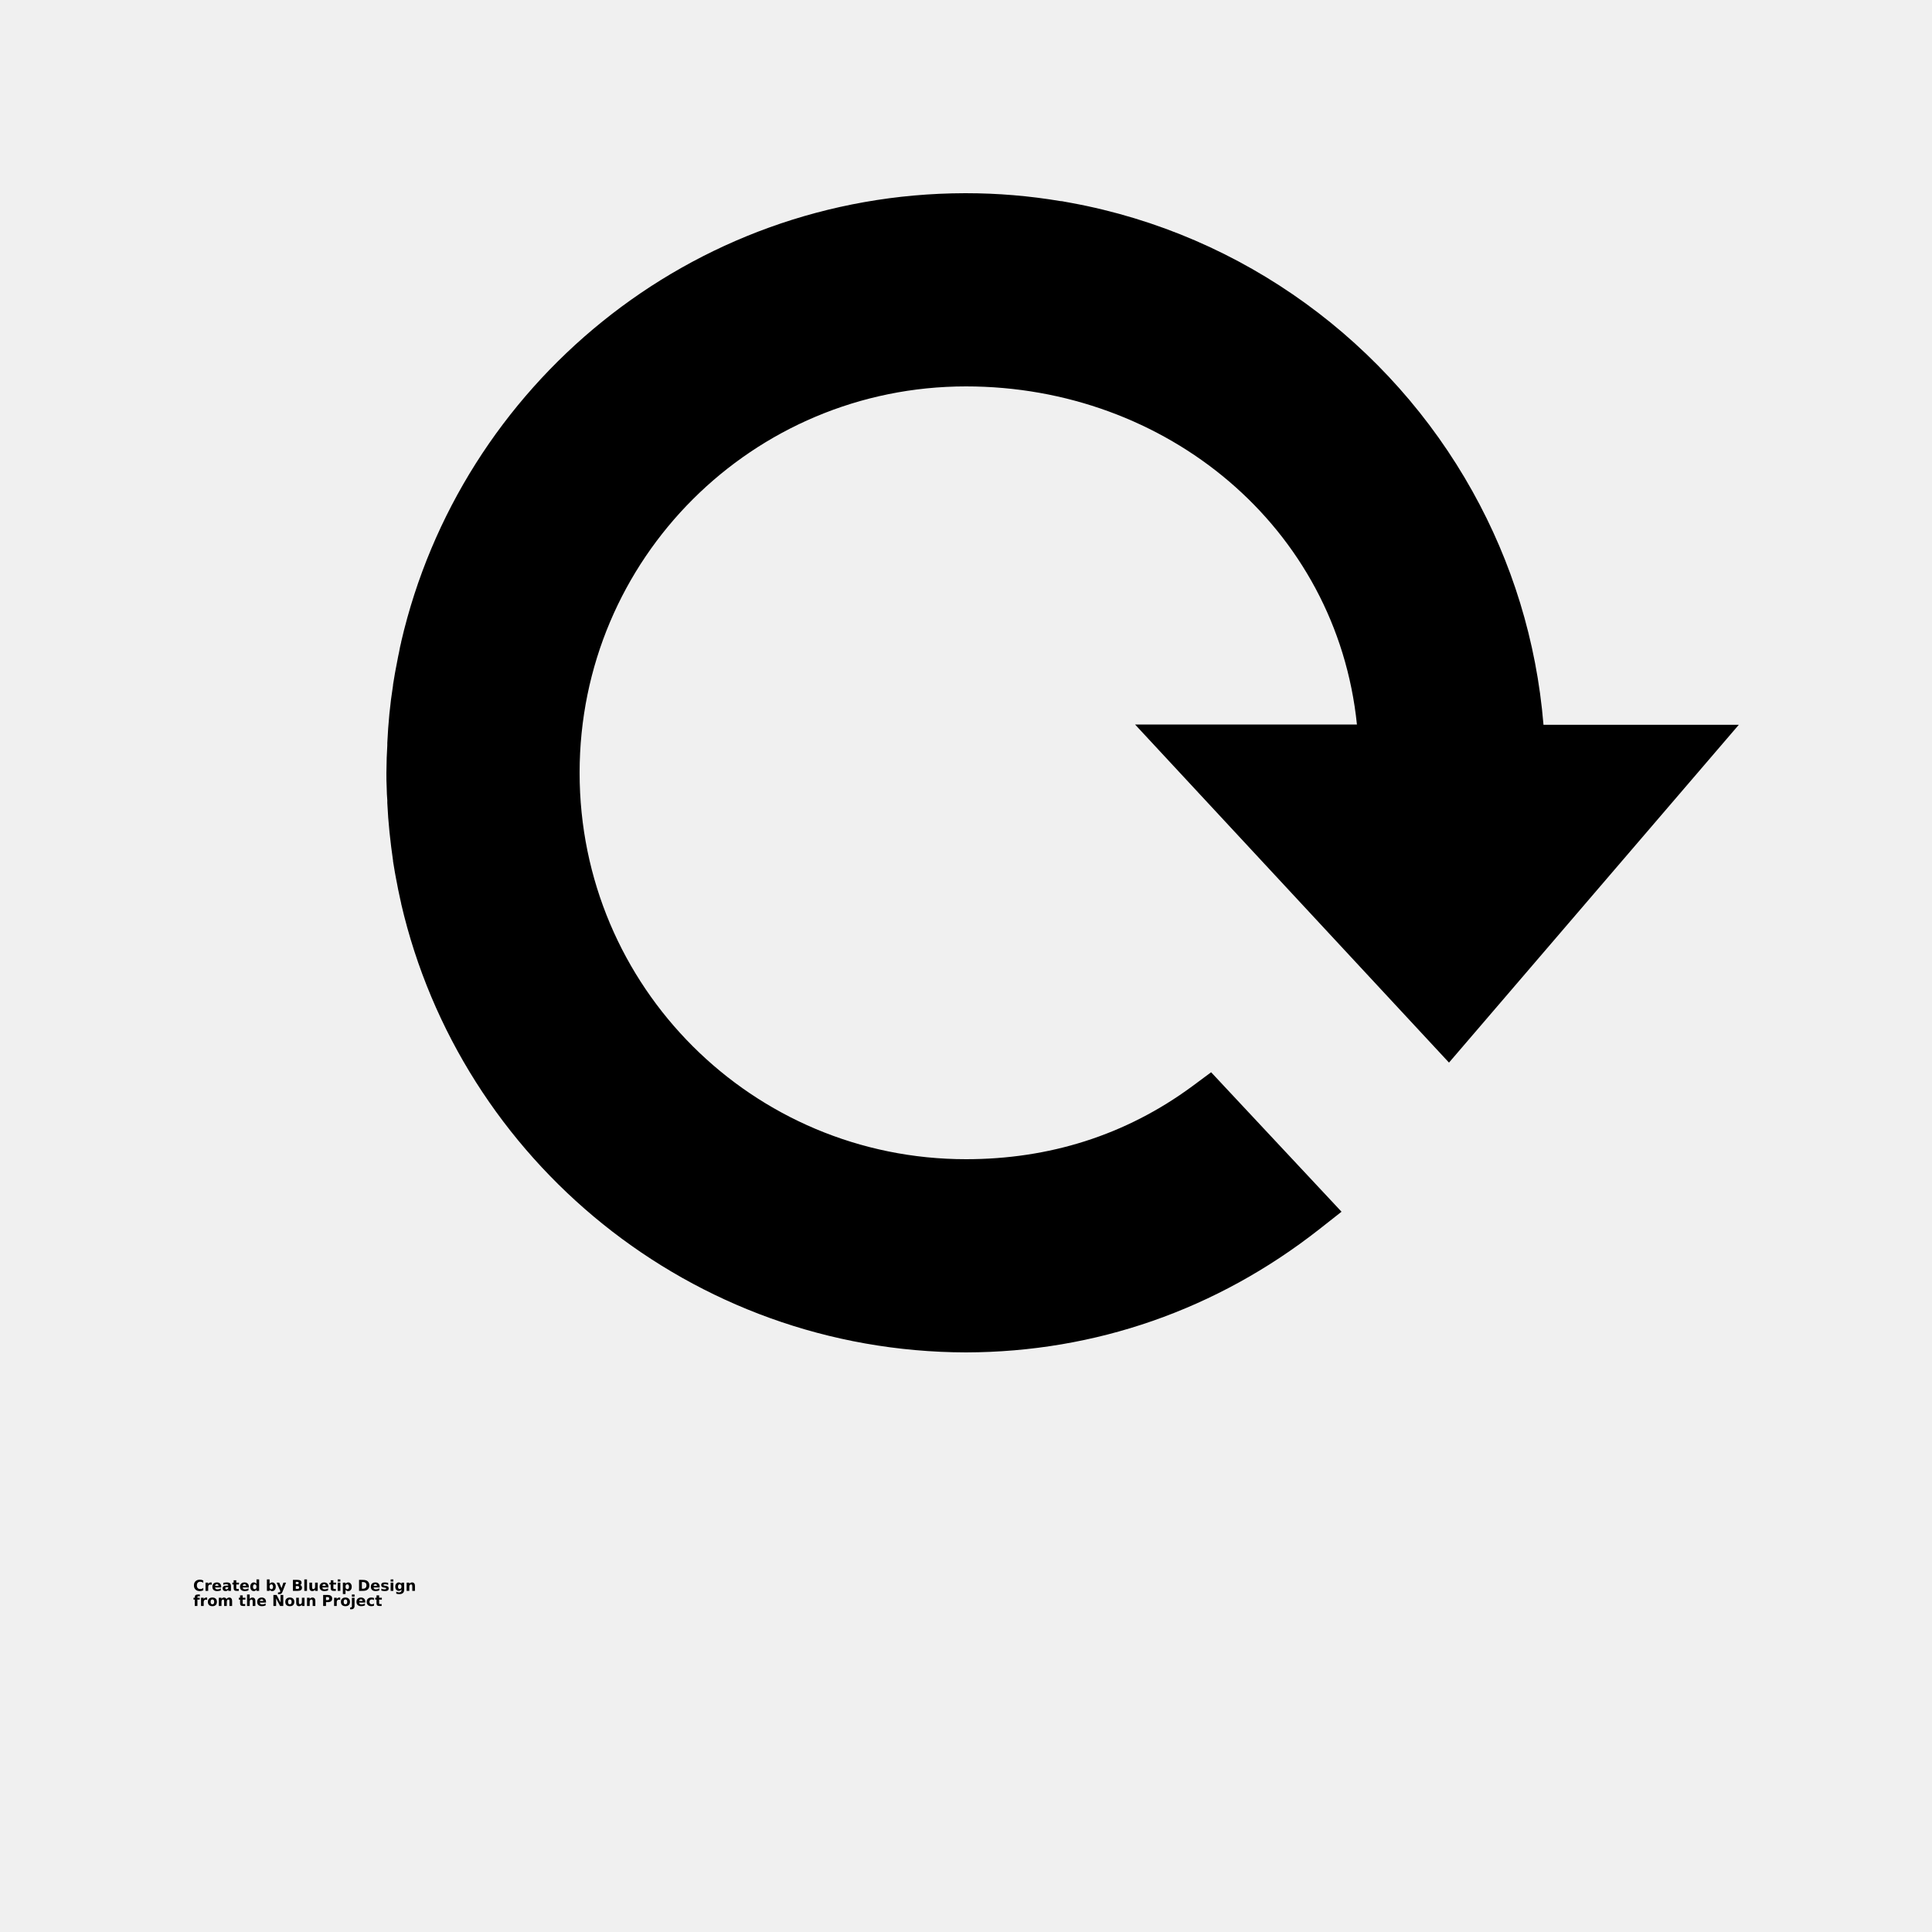
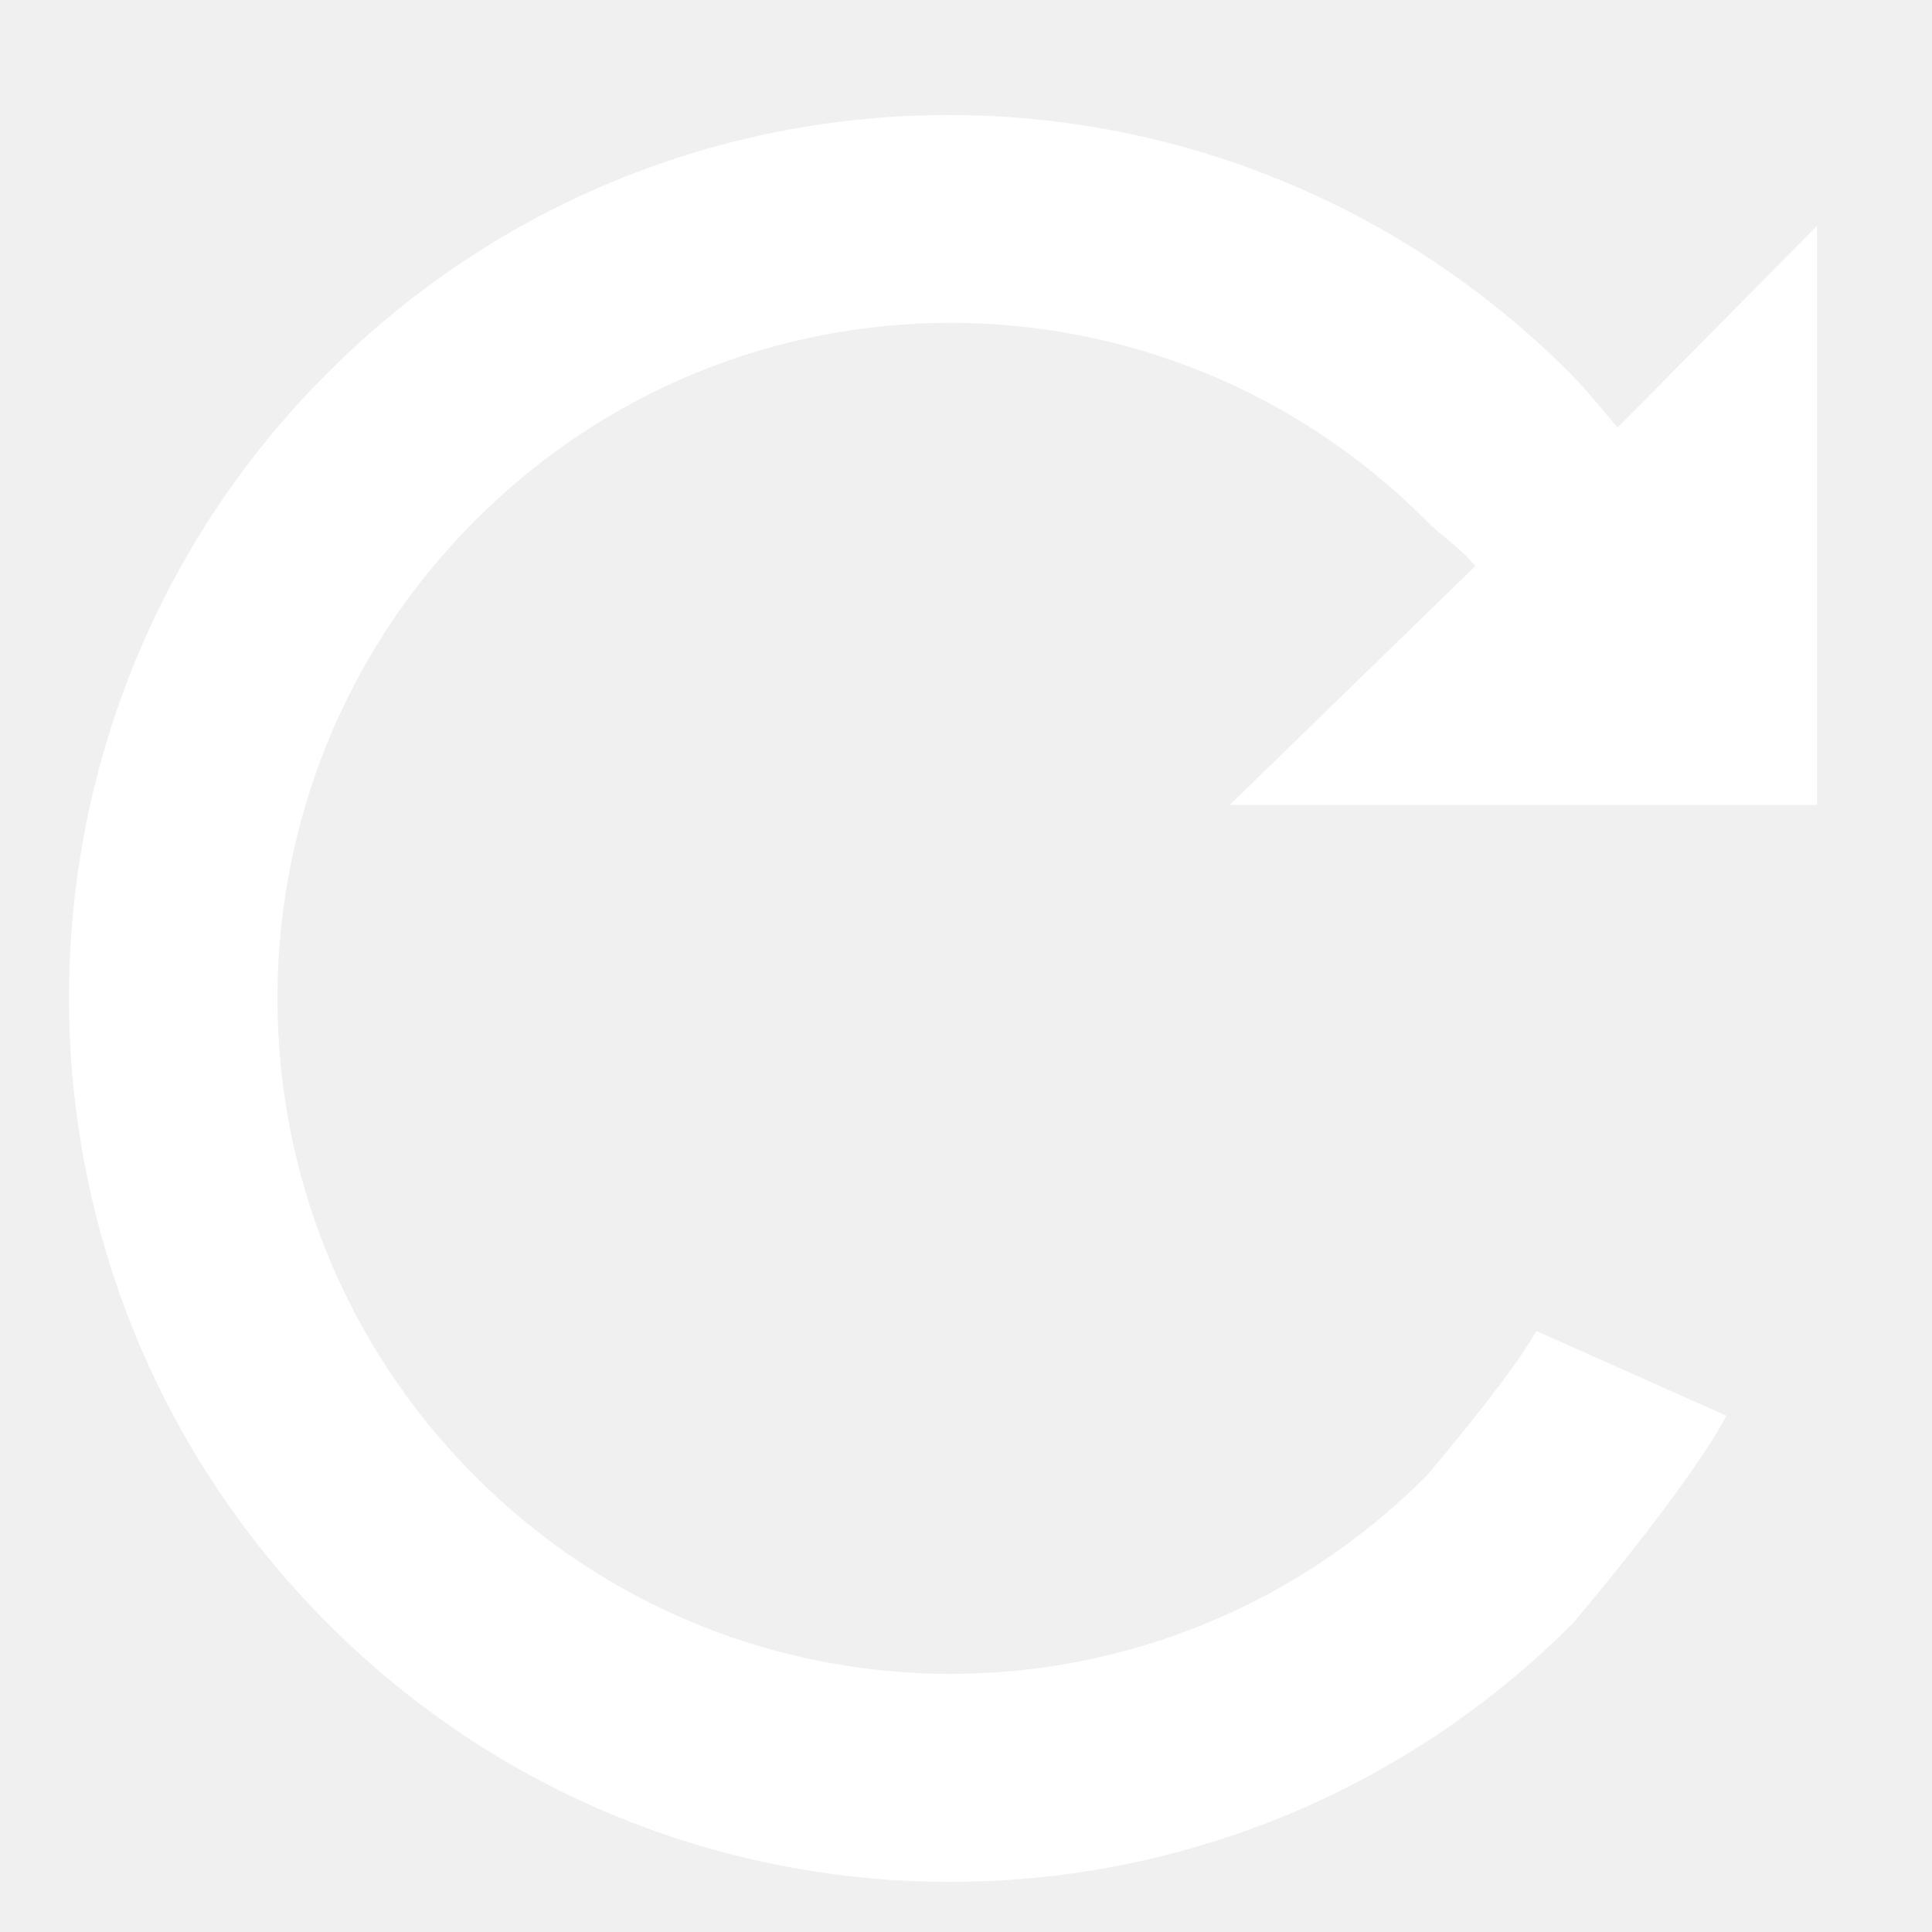
- <svg xmlns="http://www.w3.org/2000/svg" xmlns:xlink="http://www.w3.org/1999/xlink" width="700pt" height="700pt" version="1.1" viewBox="0 0 700 700">
-   <defs>
-     <symbol id="y" overflow="visible">
-       <path d="m3.656-0.219c-0.188 0.094-0.387 0.168-0.594 0.219-0.199 0.051-0.406 0.078-0.625 0.078-0.668 0-1.199-0.18-1.594-0.547-0.387-0.375-0.578-0.879-0.578-1.516 0-0.645 0.191-1.148 0.578-1.516 0.395-0.375 0.926-0.562 1.594-0.562 0.219 0 0.426 0.027 0.625 0.078 0.207 0.055 0.406 0.125 0.594 0.219v0.828c-0.188-0.125-0.375-0.219-0.562-0.281-0.18-0.062-0.371-0.094-0.578-0.094-0.367 0-0.656 0.121-0.875 0.359-0.211 0.23-0.312 0.555-0.312 0.969 0 0.406 0.102 0.73 0.312 0.969 0.219 0.23 0.508 0.344 0.875 0.344 0.207 0 0.398-0.023 0.578-0.078 0.188-0.062 0.375-0.16 0.562-0.297z" />
-     </symbol>
-     <symbol id="c" overflow="visible">
-       <path d="m2.688-2.172c-0.086-0.039-0.168-0.07-0.25-0.094-0.086-0.02-0.168-0.031-0.25-0.031-0.25 0-0.445 0.086-0.578 0.25-0.125 0.156-0.188 0.383-0.188 0.672v1.375h-0.969v-2.984h0.969v0.484c0.113-0.195 0.25-0.336 0.406-0.422 0.164-0.094 0.359-0.141 0.578-0.141h0.109c0.039 0 0.094 0.008 0.156 0.016z" />
-     </symbol>
-     <symbol id="a" overflow="visible">
-       <path d="m3.438-1.5v0.266h-2.234c0.031 0.23 0.113 0.402 0.25 0.516 0.133 0.105 0.328 0.156 0.578 0.156 0.207 0 0.414-0.023 0.625-0.078 0.207-0.062 0.422-0.156 0.641-0.281v0.734c-0.219 0.094-0.445 0.164-0.672 0.203-0.23 0.039-0.453 0.062-0.672 0.062-0.543 0-0.965-0.133-1.266-0.406-0.305-0.281-0.453-0.672-0.453-1.172 0-0.477 0.145-0.859 0.438-1.141 0.301-0.281 0.707-0.422 1.219-0.422 0.469 0 0.844 0.141 1.125 0.422s0.422 0.664 0.422 1.141zm-0.969-0.328c0-0.176-0.059-0.316-0.172-0.422-0.105-0.113-0.242-0.172-0.406-0.172-0.188 0-0.34 0.055-0.453 0.156-0.117 0.105-0.188 0.25-0.219 0.438z" />
-     </symbol>
-     <symbol id="l" overflow="visible">
-       <path d="m1.797-1.344c-0.199 0-0.352 0.039-0.453 0.109-0.094 0.062-0.141 0.164-0.141 0.297 0 0.117 0.035 0.211 0.109 0.281 0.082 0.062 0.195 0.094 0.344 0.094 0.176 0 0.328-0.062 0.453-0.188s0.188-0.285 0.188-0.484v-0.109zm1.469-0.359v1.703h-0.969v-0.438c-0.125 0.18-0.273 0.309-0.438 0.391-0.156 0.082-0.352 0.125-0.578 0.125-0.312 0-0.57-0.086-0.766-0.266-0.188-0.188-0.281-0.422-0.281-0.703 0-0.352 0.117-0.613 0.359-0.781 0.238-0.164 0.617-0.25 1.141-0.25h0.562v-0.062c0-0.156-0.062-0.266-0.188-0.328-0.117-0.07-0.297-0.109-0.547-0.109-0.211 0-0.402 0.023-0.578 0.062-0.18 0.043-0.34 0.102-0.484 0.172v-0.719c0.195-0.051 0.398-0.086 0.609-0.109 0.207-0.031 0.414-0.047 0.625-0.047 0.539 0 0.93 0.109 1.172 0.328 0.238 0.211 0.359 0.555 0.359 1.031z" />
-     </symbol>
-     <symbol id="b" overflow="visible">
-       <path d="m1.5-3.844v0.859h0.984v0.672h-0.984v1.281c0 0.137 0.023 0.23 0.078 0.281 0.062 0.043 0.176 0.062 0.344 0.062h0.484v0.688h-0.812c-0.387 0-0.656-0.078-0.812-0.234s-0.234-0.422-0.234-0.797v-1.281h-0.469v-0.672h0.469v-0.859z" />
-     </symbol>
-     <symbol id="k" overflow="visible">
-       <path d="m2.5-2.547v-1.609h0.953v4.156h-0.953v-0.438c-0.137 0.18-0.281 0.309-0.438 0.391-0.156 0.082-0.34 0.125-0.547 0.125-0.375 0-0.684-0.145-0.922-0.438-0.23-0.289-0.344-0.672-0.344-1.141 0-0.457 0.113-0.832 0.344-1.125 0.238-0.289 0.547-0.438 0.922-0.438 0.195 0 0.375 0.043 0.531 0.125 0.164 0.086 0.316 0.215 0.453 0.391zm-0.641 1.938c0.207 0 0.363-0.07 0.469-0.219 0.113-0.156 0.172-0.379 0.172-0.672 0-0.281-0.059-0.492-0.172-0.641-0.105-0.156-0.262-0.234-0.469-0.234-0.199 0-0.355 0.078-0.469 0.234-0.105 0.148-0.156 0.359-0.156 0.641 0 0.293 0.051 0.516 0.156 0.672 0.113 0.148 0.27 0.219 0.469 0.219z" />
-     </symbol>
-     <symbol id="j" overflow="visible">
-       <path d="m2.047-0.609c0.207 0 0.363-0.07 0.469-0.219 0.113-0.156 0.172-0.379 0.172-0.672 0-0.281-0.059-0.492-0.172-0.641-0.105-0.156-0.262-0.234-0.469-0.234-0.199 0-0.355 0.078-0.469 0.234-0.105 0.148-0.156 0.359-0.156 0.641 0 0.293 0.051 0.516 0.156 0.672 0.113 0.148 0.27 0.219 0.469 0.219zm-0.625-1.938c0.125-0.176 0.266-0.305 0.422-0.391 0.164-0.082 0.352-0.125 0.562-0.125 0.363 0 0.664 0.148 0.906 0.438 0.238 0.293 0.359 0.668 0.359 1.125 0 0.469-0.121 0.852-0.359 1.141-0.242 0.293-0.543 0.438-0.906 0.438-0.211 0-0.398-0.043-0.562-0.125-0.156-0.082-0.297-0.211-0.422-0.391v0.438h-0.969v-4.156h0.969z" />
-     </symbol>
-     <symbol id="i" overflow="visible">
-       <path d="m0.062-2.984h0.953l0.812 2.016 0.688-2.016h0.953l-1.266 3.266c-0.125 0.332-0.273 0.566-0.438 0.703-0.168 0.133-0.391 0.203-0.672 0.203h-0.547v-0.641h0.297c0.164 0 0.285-0.027 0.359-0.078 0.07-0.055 0.129-0.141 0.172-0.266l0.031-0.094z" />
-     </symbol>
-     <symbol id="h" overflow="visible">
-       <path d="m2.094-2.438c0.164 0 0.289-0.035 0.375-0.109 0.082-0.07 0.125-0.176 0.125-0.312 0-0.145-0.043-0.25-0.125-0.312-0.086-0.07-0.211-0.109-0.375-0.109h-0.562v0.844zm0.047 1.734c0.195 0 0.348-0.039 0.453-0.125 0.102-0.094 0.156-0.223 0.156-0.391 0-0.176-0.055-0.305-0.156-0.391-0.094-0.094-0.246-0.141-0.453-0.141h-0.609v1.047zm0.953-1.438c0.219 0.074 0.383 0.199 0.5 0.375 0.125 0.168 0.188 0.375 0.188 0.625 0 0.387-0.133 0.672-0.391 0.859-0.262 0.188-0.656 0.281-1.188 0.281h-1.703v-3.984h1.547c0.551 0 0.953 0.086 1.203 0.25 0.25 0.168 0.375 0.434 0.375 0.797 0 0.199-0.047 0.367-0.141 0.5-0.094 0.137-0.227 0.234-0.391 0.297z" />
-     </symbol>
-     <symbol id="x" overflow="visible">
-       <path d="m0.453-4.156h0.969v4.156h-0.969z" />
-     </symbol>
-     <symbol id="g" overflow="visible">
-       <path d="m0.422-1.172v-1.812h0.969v0.297 0.609 0.484c0 0.242 0.004 0.418 0.016 0.531 0.008 0.105 0.031 0.18 0.062 0.219 0.039 0.062 0.094 0.117 0.156 0.156 0.062 0.031 0.133 0.047 0.219 0.047 0.195 0 0.352-0.078 0.469-0.234 0.113-0.156 0.172-0.367 0.172-0.641v-1.469h0.953v2.984h-0.953v-0.438c-0.148 0.18-0.305 0.309-0.469 0.391-0.156 0.082-0.336 0.125-0.531 0.125-0.344 0-0.609-0.102-0.797-0.312-0.18-0.219-0.266-0.531-0.266-0.938z" />
-     </symbol>
-     <symbol id="f" overflow="visible">
-       <path d="m0.453-2.984h0.969v2.984h-0.969zm0-1.172h0.969v0.781h-0.969z" />
-     </symbol>
-     <symbol id="w" overflow="visible">
-       <path d="m1.422-0.438v1.578h-0.969v-4.125h0.969v0.438c0.125-0.176 0.266-0.305 0.422-0.391 0.164-0.082 0.352-0.125 0.562-0.125 0.363 0 0.664 0.148 0.906 0.438 0.238 0.293 0.359 0.668 0.359 1.125 0 0.469-0.121 0.852-0.359 1.141-0.242 0.293-0.543 0.438-0.906 0.438-0.211 0-0.398-0.043-0.562-0.125-0.156-0.082-0.297-0.211-0.422-0.391zm0.625-1.938c-0.199 0-0.355 0.078-0.469 0.234-0.105 0.148-0.156 0.359-0.156 0.641 0 0.293 0.051 0.516 0.156 0.672 0.113 0.148 0.27 0.219 0.469 0.219 0.207 0 0.363-0.07 0.469-0.219 0.113-0.156 0.172-0.379 0.172-0.672 0-0.281-0.059-0.492-0.172-0.641-0.105-0.156-0.262-0.234-0.469-0.234z" />
-     </symbol>
-     <symbol id="v" overflow="visible">
-       <path d="m1.531-3.203v2.422h0.375c0.414 0 0.734-0.102 0.953-0.312 0.219-0.207 0.328-0.508 0.328-0.906 0-0.395-0.109-0.691-0.328-0.891-0.219-0.207-0.539-0.312-0.953-0.312zm-1.031-0.781h1.094c0.602 0 1.051 0.043 1.344 0.125 0.301 0.086 0.555 0.23 0.766 0.438 0.188 0.188 0.32 0.402 0.406 0.641 0.094 0.23 0.141 0.492 0.141 0.781 0 0.305-0.047 0.574-0.141 0.812-0.086 0.23-0.219 0.438-0.406 0.625-0.219 0.199-0.48 0.344-0.781 0.438-0.293 0.086-0.734 0.125-1.328 0.125h-1.094z" />
-     </symbol>
-     <symbol id="u" overflow="visible">
-       <path d="m2.797-2.891v0.719c-0.211-0.082-0.406-0.145-0.594-0.188-0.188-0.039-0.371-0.062-0.547-0.062-0.18 0-0.312 0.023-0.406 0.062-0.086 0.043-0.125 0.109-0.125 0.203 0 0.086 0.031 0.148 0.094 0.188 0.07 0.043 0.195 0.074 0.375 0.094l0.156 0.016c0.488 0.062 0.816 0.168 0.984 0.312 0.176 0.137 0.266 0.359 0.266 0.672s-0.121 0.555-0.359 0.719c-0.23 0.156-0.578 0.234-1.047 0.234-0.199 0-0.406-0.016-0.625-0.047-0.211-0.031-0.422-0.078-0.641-0.141v-0.719c0.188 0.086 0.379 0.152 0.578 0.203 0.207 0.043 0.414 0.062 0.625 0.062 0.188 0 0.328-0.023 0.422-0.078 0.094-0.051 0.141-0.125 0.141-0.219s-0.039-0.16-0.109-0.203c-0.062-0.039-0.188-0.07-0.375-0.094l-0.172-0.016c-0.43-0.051-0.73-0.148-0.906-0.297-0.168-0.145-0.25-0.363-0.25-0.656 0-0.32 0.109-0.555 0.328-0.703 0.219-0.156 0.551-0.234 1-0.234 0.176 0 0.359 0.016 0.547 0.047 0.195 0.023 0.41 0.062 0.641 0.125z" />
-     </symbol>
-     <symbol id="t" overflow="visible">
-       <path d="m2.5-0.5c-0.137 0.168-0.281 0.293-0.438 0.375-0.156 0.086-0.34 0.125-0.547 0.125-0.367 0-0.668-0.141-0.906-0.422-0.242-0.289-0.359-0.66-0.359-1.109 0-0.445 0.117-0.812 0.359-1.094 0.238-0.289 0.539-0.438 0.906-0.438 0.207 0 0.391 0.043 0.547 0.125 0.156 0.086 0.301 0.215 0.438 0.391v-0.438h0.953v2.688c0 0.477-0.152 0.844-0.453 1.094-0.305 0.258-0.746 0.391-1.328 0.391-0.18 0-0.355-0.016-0.531-0.047-0.18-0.031-0.355-0.078-0.531-0.141v-0.734c0.164 0.094 0.328 0.16 0.484 0.203 0.164 0.051 0.332 0.078 0.5 0.078 0.312 0 0.539-0.07 0.688-0.203 0.145-0.137 0.219-0.348 0.219-0.641zm-0.641-1.875c-0.199 0-0.355 0.074-0.469 0.219-0.105 0.148-0.156 0.355-0.156 0.625 0 0.273 0.051 0.48 0.156 0.625 0.113 0.148 0.27 0.219 0.469 0.219 0.195 0 0.352-0.07 0.469-0.219 0.113-0.145 0.172-0.352 0.172-0.625 0-0.27-0.059-0.477-0.172-0.625-0.117-0.145-0.273-0.219-0.469-0.219z" />
-     </symbol>
-     <symbol id="e" overflow="visible">
-       <path d="m3.469-1.828v1.828h-0.969v-1.391c0-0.258-0.008-0.438-0.016-0.531-0.012-0.102-0.031-0.176-0.062-0.219-0.031-0.062-0.086-0.109-0.156-0.141-0.062-0.039-0.133-0.062-0.203-0.062-0.211 0-0.371 0.078-0.484 0.234-0.105 0.156-0.156 0.371-0.156 0.641v1.469h-0.969v-2.984h0.969v0.438c0.133-0.176 0.285-0.305 0.453-0.391 0.164-0.082 0.344-0.125 0.531-0.125 0.344 0 0.602 0.109 0.781 0.328 0.188 0.211 0.281 0.512 0.281 0.906z" />
-     </symbol>
-     <symbol id="s" overflow="visible">
-       <path d="m2.422-4.156v0.625h-0.516c-0.137 0-0.234 0.027-0.297 0.078-0.055 0.055-0.078 0.137-0.078 0.25v0.219h0.828v0.672h-0.828v2.312h-0.953v-2.312h-0.469v-0.672h0.469v-0.219c0-0.32 0.086-0.562 0.266-0.719 0.188-0.156 0.473-0.234 0.859-0.234z" />
-     </symbol>
-     <symbol id="d" overflow="visible">
-       <path d="m1.875-2.375c-0.211 0-0.371 0.078-0.484 0.234-0.105 0.148-0.156 0.359-0.156 0.641 0 0.293 0.051 0.516 0.156 0.672 0.113 0.148 0.273 0.219 0.484 0.219 0.207 0 0.367-0.07 0.484-0.219 0.113-0.156 0.172-0.379 0.172-0.672 0-0.281-0.059-0.492-0.172-0.641-0.117-0.156-0.277-0.234-0.484-0.234zm0-0.688c0.52 0 0.922 0.141 1.203 0.422 0.289 0.273 0.438 0.652 0.438 1.141 0 0.5-0.148 0.891-0.438 1.172-0.281 0.273-0.684 0.406-1.203 0.406-0.512 0-0.914-0.133-1.203-0.406-0.293-0.281-0.438-0.672-0.438-1.172 0-0.488 0.145-0.867 0.438-1.141 0.289-0.281 0.691-0.422 1.203-0.422z" />
-     </symbol>
-     <symbol id="r" overflow="visible">
-       <path d="m3.234-2.5c0.113-0.176 0.254-0.312 0.422-0.406 0.164-0.102 0.352-0.156 0.562-0.156 0.332 0 0.586 0.109 0.766 0.328 0.188 0.211 0.281 0.512 0.281 0.906v1.828h-0.969v-1.562c0.008-0.02 0.016-0.039 0.016-0.062v-0.109c0-0.219-0.031-0.375-0.094-0.469s-0.164-0.141-0.297-0.141c-0.188 0-0.336 0.078-0.438 0.234-0.094 0.148-0.141 0.359-0.141 0.641v1.469h-0.969v-1.562c0-0.332-0.031-0.547-0.094-0.641-0.055-0.094-0.152-0.141-0.297-0.141-0.18 0-0.32 0.078-0.422 0.234-0.094 0.148-0.141 0.359-0.141 0.641v1.469h-0.969v-2.984h0.969v0.438c0.113-0.176 0.242-0.305 0.391-0.391 0.156-0.082 0.328-0.125 0.516-0.125 0.207 0 0.391 0.055 0.547 0.156 0.156 0.094 0.273 0.23 0.359 0.406z" />
-     </symbol>
-     <symbol id="q" overflow="visible">
-       <path d="m3.469-1.828v1.828h-0.969v-1.391c0-0.258-0.008-0.438-0.016-0.531-0.012-0.102-0.031-0.176-0.062-0.219-0.031-0.062-0.086-0.109-0.156-0.141-0.062-0.039-0.133-0.062-0.203-0.062-0.211 0-0.371 0.078-0.484 0.234-0.105 0.156-0.156 0.371-0.156 0.641v1.469h-0.969v-4.156h0.969v1.609c0.133-0.176 0.285-0.305 0.453-0.391 0.164-0.082 0.344-0.125 0.531-0.125 0.344 0 0.602 0.109 0.781 0.328 0.188 0.211 0.281 0.512 0.281 0.906z" />
-     </symbol>
-     <symbol id="p" overflow="visible">
-       <path d="m0.5-3.984h1.156l1.438 2.734v-2.734h0.984v3.984h-1.156l-1.438-2.734v2.734h-0.984z" />
-     </symbol>
-     <symbol id="o" overflow="visible">
-       <path d="m0.5-3.984h1.703c0.508 0 0.898 0.117 1.172 0.344 0.27 0.219 0.406 0.539 0.406 0.953 0 0.418-0.137 0.742-0.406 0.969-0.273 0.219-0.664 0.328-1.172 0.328h-0.672v1.391h-1.031zm1.031 0.75v1.109h0.562c0.195 0 0.348-0.047 0.453-0.141 0.113-0.102 0.172-0.242 0.172-0.422 0-0.176-0.059-0.312-0.172-0.406-0.105-0.094-0.258-0.141-0.453-0.141z" />
-     </symbol>
-     <symbol id="n" overflow="visible">
-       <path d="m0.453-2.984h0.969v2.938c0 0.395-0.102 0.695-0.297 0.906-0.188 0.219-0.465 0.328-0.828 0.328h-0.484v-0.641h0.172c0.176 0 0.297-0.043 0.359-0.125 0.07-0.074 0.109-0.23 0.109-0.469zm0-1.172h0.969v0.781h-0.969z" />
-     </symbol>
-     <symbol id="m" overflow="visible">
-       <path d="m2.875-2.891v0.766c-0.125-0.082-0.258-0.145-0.391-0.188-0.137-0.039-0.273-0.062-0.406-0.062-0.273 0-0.48 0.078-0.625 0.234-0.148 0.156-0.219 0.371-0.219 0.641 0 0.281 0.07 0.5 0.219 0.656 0.145 0.156 0.352 0.234 0.625 0.234 0.145 0 0.285-0.02 0.422-0.062 0.133-0.039 0.258-0.109 0.375-0.203v0.781c-0.148 0.062-0.297 0.102-0.453 0.125-0.156 0.031-0.312 0.047-0.469 0.047-0.543 0-0.965-0.133-1.266-0.406-0.305-0.281-0.453-0.672-0.453-1.172 0-0.488 0.148-0.867 0.453-1.141 0.301-0.281 0.723-0.422 1.266-0.422 0.156 0 0.312 0.016 0.469 0.047 0.156 0.023 0.305 0.062 0.453 0.125z" />
-     </symbol>
-   </defs>
-   <g>
-     <path d="m525 385 105-122.39h-70.766c-2.516-30.516-11.484-59.062-25.703-84.547-29.969-53.812-82.906-93.078-145.47-104.56-0.766-0.109-1.641-0.328-2.406-0.438-0.547-0.109-0.984-0.219-1.531-0.219-11.047-1.859-22.531-2.844-34.125-2.844h-0.438c-99.422 0.219-182.66 69.562-204.2 162.53v0.109c-0.328 1.203-0.547 2.406-0.766 3.609-0.109 0.547-0.219 0.984-0.328 1.531-0.109 0.766-0.328 1.531-0.438 2.297-0.219 0.984-0.328 1.859-0.547 2.844-0.109 0.438-0.109 0.766-0.219 1.203l-0.656 3.938v0.219c-1.094 6.891-1.75 13.891-2.078 20.891v0.875c-0.109 1.531-0.109 2.953-0.219 4.484 0 1.75-0.109 3.609-0.109 5.469s0 3.609 0.109 5.469c0 1.531 0.109 2.953 0.219 4.484v0.984c0.328 7.109 1.094 14.109 2.078 20.891v0.219l0.656 3.938c0.109 0.438 0.109 0.766 0.219 1.203 0.219 0.984 0.328 1.969 0.547 2.844 0.109 0.766 0.328 1.531 0.438 2.297 0.109 0.547 0.219 1.094 0.328 1.531 0.219 1.203 0.547 2.406 0.766 3.5v0.109c21.547 92.969 105.11 162.31 204.64 162.53 46.922-0.109 90.891-15.531 127.86-44.516l8.203-6.453-47.25-50.531-6.781 5.031c-24.172 17.828-51.953 26.469-82.031 26.469-77.219 0-140-62.344-140-140s62.781-140 140-140c72.625 0 134.31 50.969 141.64 122.5h-80.391z" />
-     <use x="70" y="576.406" xlink:href="#y" />
-     <use x="74.012" y="576.406" xlink:href="#c" />
-     <use x="76.711" y="576.406" xlink:href="#a" />
-     <use x="80.418" y="576.406" xlink:href="#l" />
-     <use x="84.109" y="576.406" xlink:href="#b" />
-     <use x="86.723" y="576.406" xlink:href="#a" />
-     <use x="90.434" y="576.406" xlink:href="#k" />
-     <use x="96.25" y="576.406" xlink:href="#j" />
-     <use x="100.168" y="576.406" xlink:href="#i" />
-     <use x="105.637" y="576.406" xlink:href="#h" />
-     <use x="109.805" y="576.406" xlink:href="#x" />
-     <use x="111.68" y="576.406" xlink:href="#g" />
-     <use x="115.57" y="576.406" xlink:href="#a" />
-     <use x="119.281" y="576.406" xlink:href="#b" />
-     <use x="121.895" y="576.406" xlink:href="#f" />
-     <use x="123.77" y="576.406" xlink:href="#w" />
-     <use x="129.586" y="576.406" xlink:href="#v" />
-     <use x="134.129" y="576.406" xlink:href="#a" />
-     <use x="137.836" y="576.406" xlink:href="#u" />
-     <use x="141.09" y="576.406" xlink:href="#f" />
-     <use x="142.965" y="576.406" xlink:href="#t" />
-     <use x="146.879" y="576.406" xlink:href="#e" />
-     <use x="70" y="581.875" xlink:href="#s" />
-     <use x="72.379" y="581.875" xlink:href="#c" />
-     <use x="75.078" y="581.875" xlink:href="#d" />
-     <use x="78.832" y="581.875" xlink:href="#r" />
-     <use x="86.438" y="581.875" xlink:href="#b" />
-     <use x="89.051" y="581.875" xlink:href="#q" />
-     <use x="92.941" y="581.875" xlink:href="#a" />
-     <use x="98.555" y="581.875" xlink:href="#p" />
-     <use x="103.133" y="581.875" xlink:href="#d" />
-     <use x="106.891" y="581.875" xlink:href="#g" />
-     <use x="110.785" y="581.875" xlink:href="#e" />
-     <use x="116.582" y="581.875" xlink:href="#o" />
-     <use x="120.59" y="581.875" xlink:href="#c" />
-     <use x="123.285" y="581.875" xlink:href="#d" />
-     <use x="127.043" y="581.875" xlink:href="#n" />
-     <use x="128.918" y="581.875" xlink:href="#a" />
-     <use x="132.625" y="581.875" xlink:href="#m" />
-     <use x="135.867" y="581.875" xlink:href="#b" />
+ <svg xmlns="http://www.w3.org/2000/svg" version="1.1" baseProfile="tiny" width="42" height="42" xml:space="preserve">
+   <rect id="backgroundrect" width="100%" height="100%" x="0" y="0" fill="none" stroke="none" />
+   <g class="currentLayer" style="">
+     <path d="M26.731,17.5H39.5V4.91l-4.335,4.385c-0.34-0.399-0.651-0.79-1.021-1.17c-7.48-7.5-19.572-7.5-27.042,0  c-7.479,7.5-7.465,19.661,0.015,27.161c7.471,7.5,19.597,7.5,27.078,0c0,0,2.505-2.939,3.334-4.51l-4.129-1.84  c-0.609,1.068-2.39,3.148-2.39,3.148c-5.719,5.74-14.979,5.74-20.689,0c-5.72-5.729-5.719-15.031,0-20.761  c5.71-5.74,14.971-5.74,20.689,0c0.381,0.38,0.729,0.574,1.061,0.984L26.731,17.5z" id="svg_1" class="selected" fill="#ffffff" fill-opacity="1" />
  </g>
</svg>
